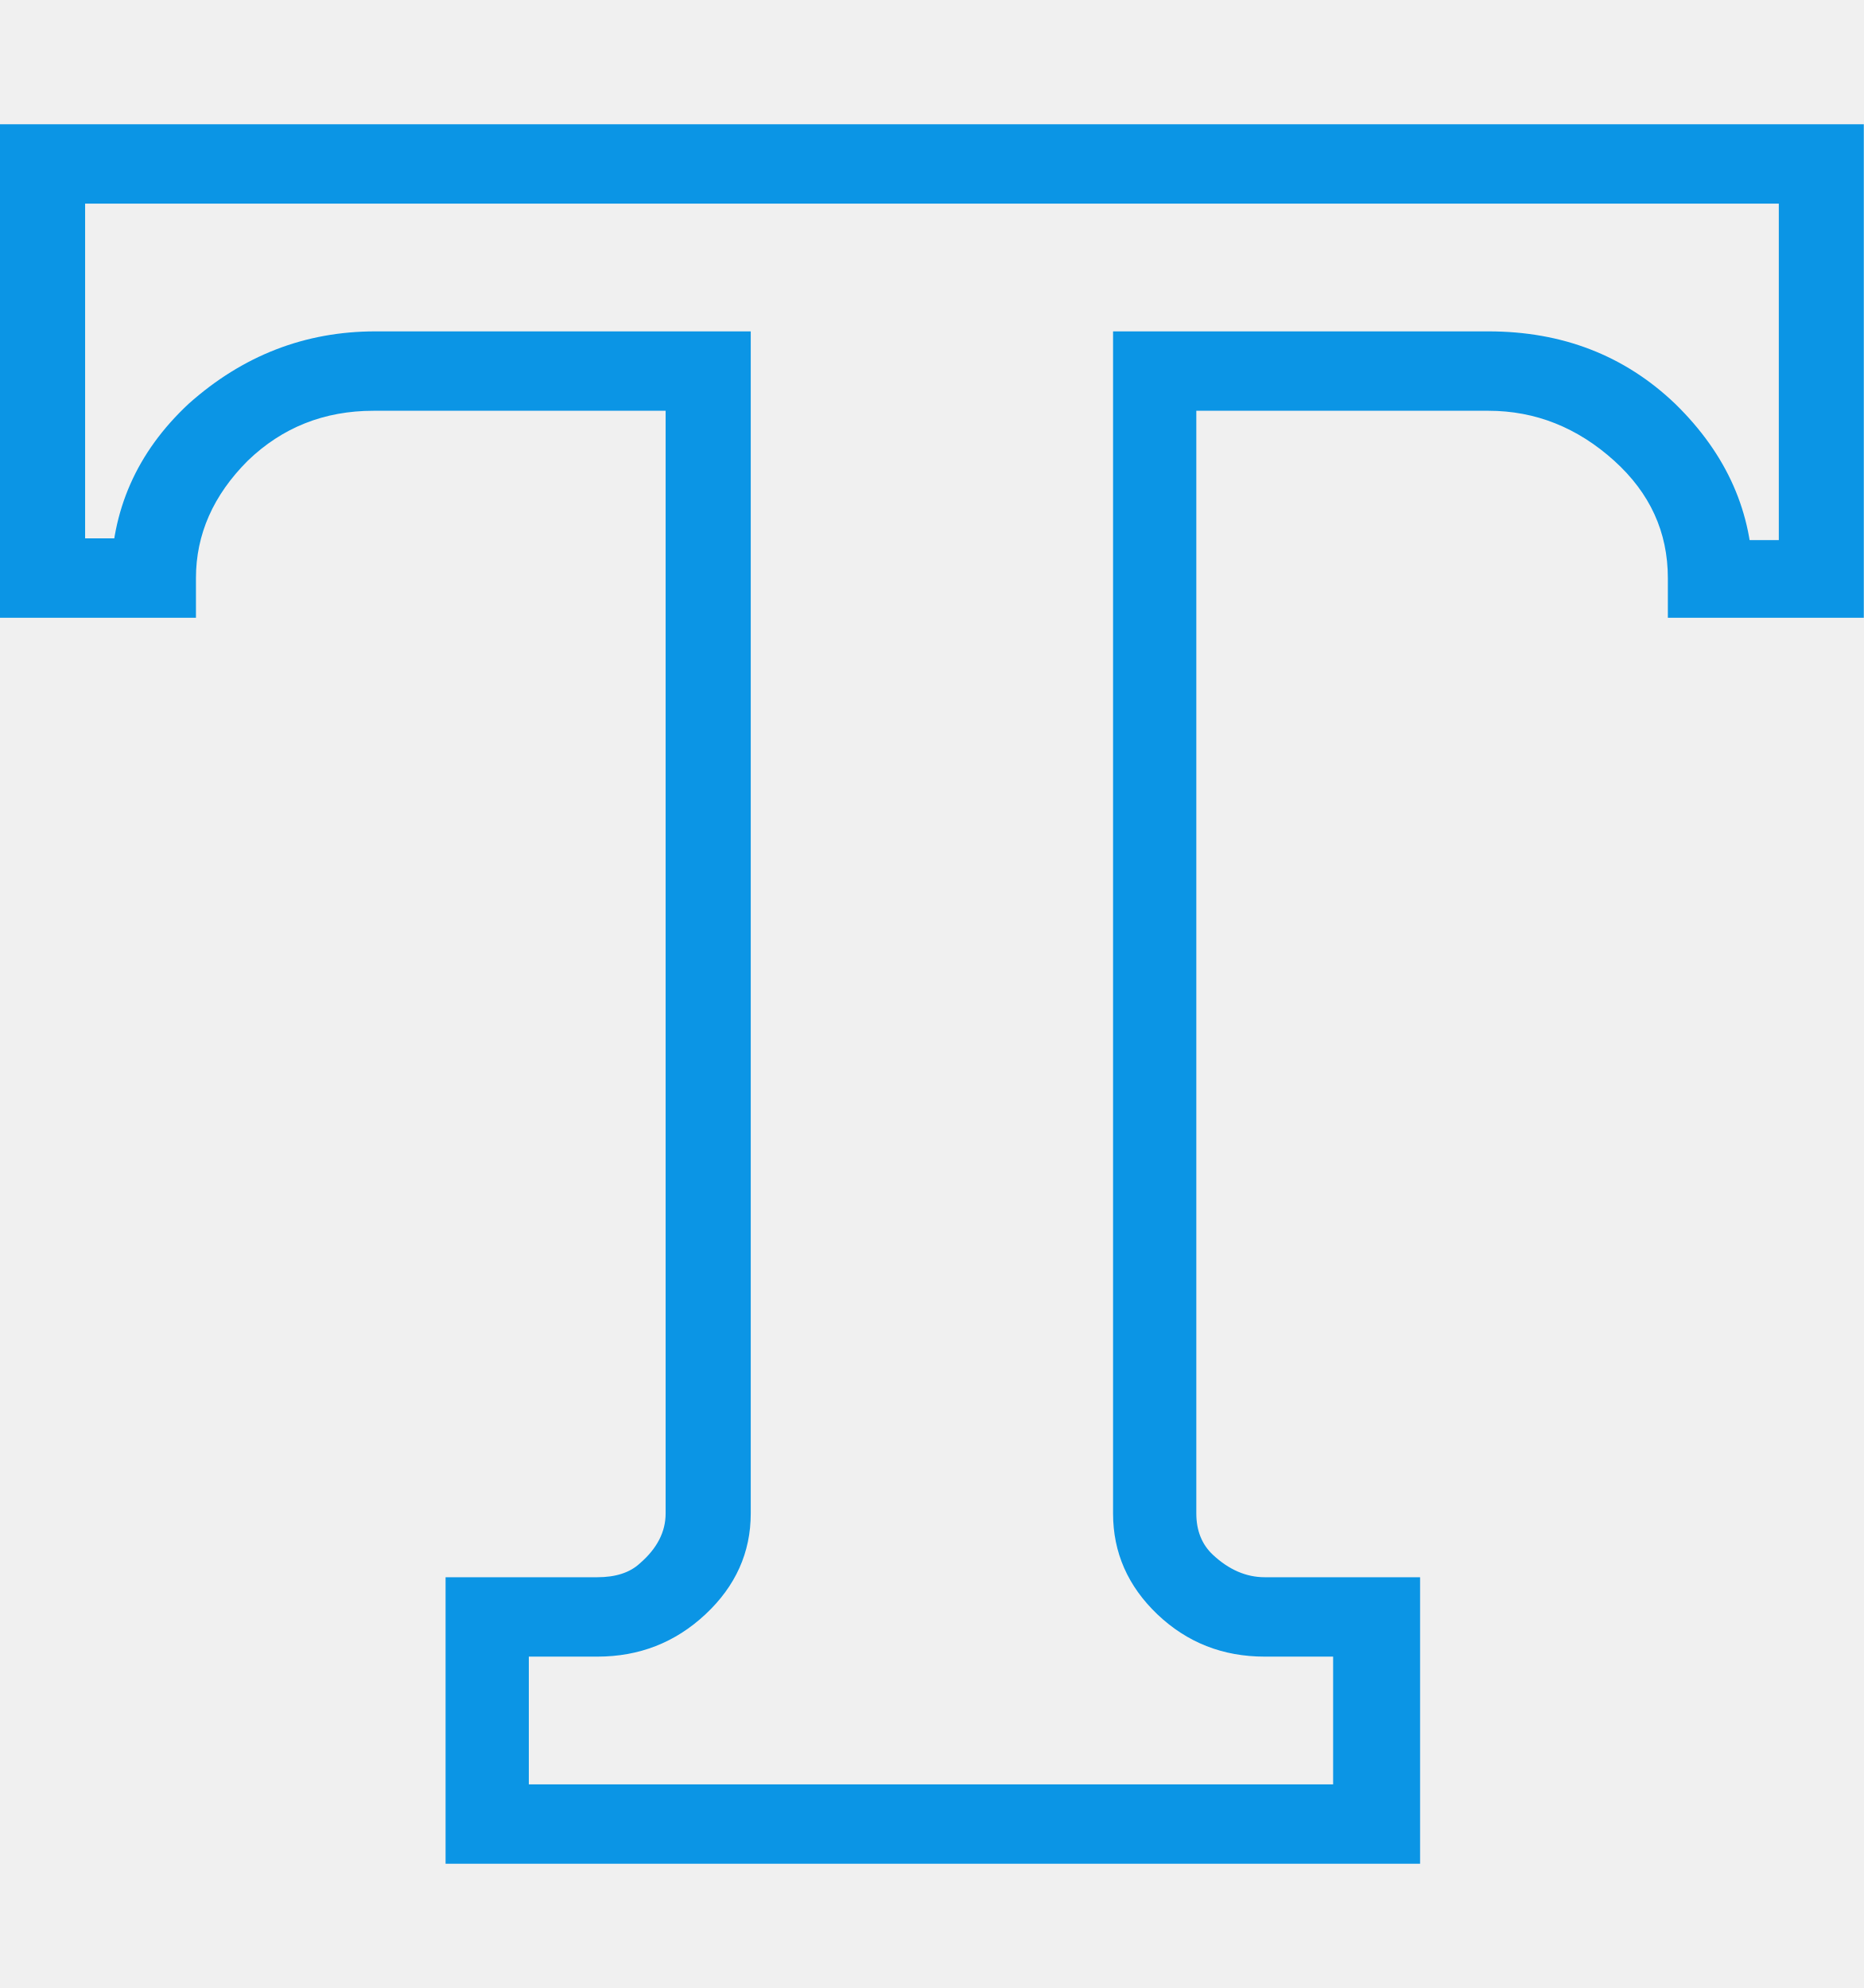
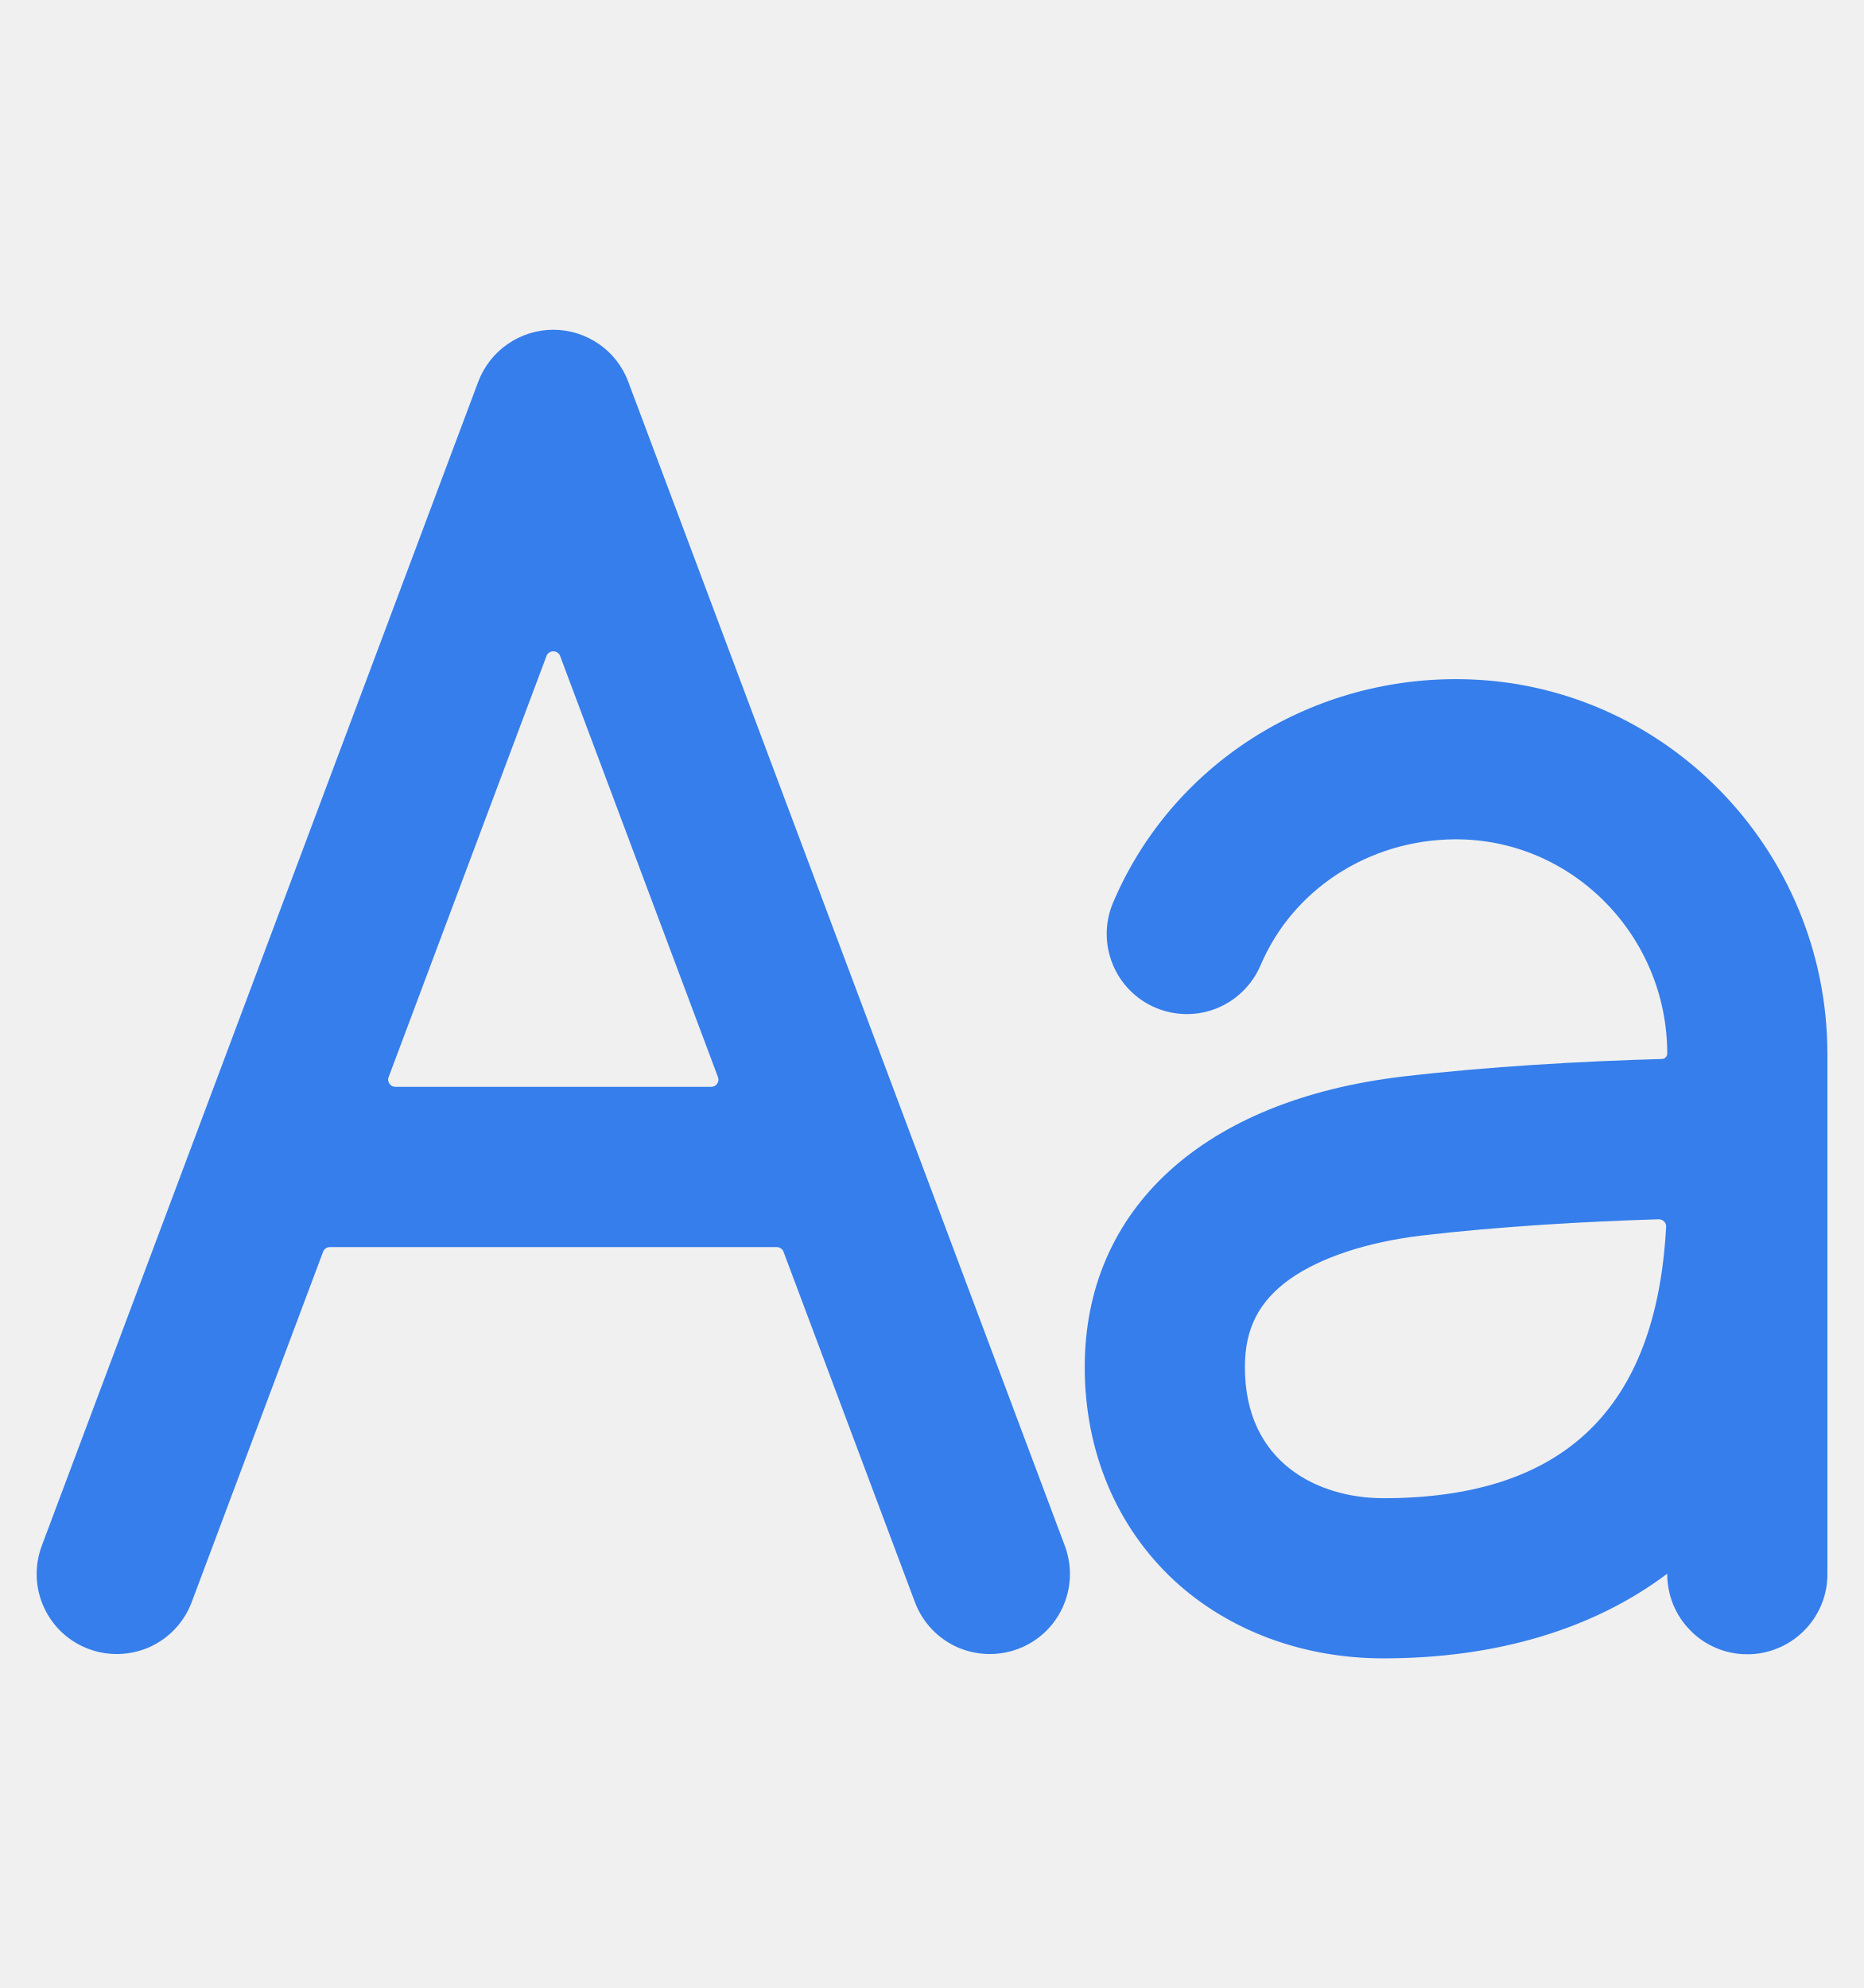
<svg xmlns="http://www.w3.org/2000/svg" width="15" height="16" viewBox="0 0 15 16" fill="none">
-   <g clip-path="url(#clip0_42_1948)">
-     <path d="M1.235 4.653H1.577V4.972H0V1H15V4.972H13.423V4.653C13.423 4.282 13.279 3.968 12.991 3.708C12.694 3.44 12.356 3.306 11.979 3.306H9.628V12.181C9.628 12.319 9.673 12.431 9.762 12.514C9.891 12.634 10.03 12.694 10.179 12.694H11.429V15H3.586V12.694H4.807C4.955 12.694 5.069 12.657 5.149 12.583C5.288 12.463 5.357 12.329 5.357 12.181V3.306H3.006C2.609 3.306 2.272 3.44 1.994 3.708C1.716 3.986 1.577 4.301 1.577 4.653H1.235V4.667H0.893C0.893 4.111 1.101 3.639 1.518 3.25C1.954 2.861 2.455 2.667 3.021 2.667H6.042V12.181C6.042 12.495 5.92 12.766 5.677 12.993C5.434 13.22 5.144 13.333 4.807 13.333H4.256V14.361H10.729V13.333H10.179C9.841 13.333 9.554 13.22 9.315 12.993C9.077 12.766 8.958 12.495 8.958 12.181V2.667H11.979C12.574 2.667 13.075 2.861 13.482 3.25C13.899 3.657 14.107 4.13 14.107 4.667H13.765V4.347H14.316V1.639H0.685V4.333H1.235V4.653Z" fill="#0B95E5" />
-   </g>
-   <defs>
-     <clipPath id="clip0_42_1948">
-       <rect width="15" height="15" fill="white" transform="translate(0 0.5)" />
-     </clipPath>
-   </defs>
+   <path d="M8.572 12.447L5.056 3.072C5.01 2.949 4.928 2.843 4.82 2.769C4.712 2.694 4.584 2.654 4.453 2.654C4.322 2.654 4.194 2.694 4.086 2.769C3.978 2.843 3.896 2.949 3.849 3.072L0.334 12.447C0.276 12.607 0.283 12.783 0.354 12.937C0.425 13.092 0.554 13.212 0.713 13.271C0.872 13.331 1.049 13.325 1.204 13.256C1.359 13.186 1.48 13.058 1.541 12.899L2.6 10.075C2.604 10.063 2.612 10.054 2.622 10.047C2.631 10.04 2.643 10.037 2.655 10.037H6.251C6.263 10.037 6.274 10.04 6.284 10.047C6.294 10.054 6.302 10.063 6.306 10.075L7.365 12.899C7.426 13.058 7.547 13.186 7.702 13.256C7.857 13.325 8.034 13.331 8.193 13.271C8.352 13.212 8.481 13.092 8.552 12.937C8.623 12.783 8.63 12.607 8.572 12.447ZM3.128 8.668L4.398 5.28C4.402 5.268 4.41 5.259 4.42 5.252C4.429 5.245 4.441 5.242 4.453 5.242C4.465 5.242 4.476 5.245 4.486 5.252C4.496 5.259 4.504 5.268 4.508 5.28L5.778 8.668C5.782 8.677 5.783 8.687 5.782 8.696C5.78 8.706 5.777 8.714 5.772 8.722C5.766 8.73 5.759 8.736 5.751 8.741C5.742 8.745 5.733 8.747 5.724 8.747H3.182C3.173 8.747 3.164 8.745 3.155 8.741C3.147 8.736 3.14 8.73 3.134 8.722C3.129 8.714 3.126 8.706 3.124 8.696C3.123 8.687 3.124 8.677 3.128 8.668V8.668ZM11.741 5.466C10.519 5.457 9.424 6.166 8.958 7.265C8.891 7.422 8.89 7.6 8.954 7.758C9.018 7.917 9.142 8.043 9.299 8.11C9.457 8.177 9.634 8.179 9.793 8.115C9.951 8.051 10.078 7.926 10.145 7.769C10.405 7.157 11.017 6.76 11.707 6.755C12.653 6.749 13.418 7.532 13.418 8.479C13.418 8.491 13.413 8.502 13.405 8.51C13.398 8.518 13.387 8.523 13.375 8.523C12.733 8.541 11.971 8.584 11.292 8.664C9.688 8.853 8.73 9.727 8.73 11.003C8.73 11.683 8.987 12.292 9.453 12.723C9.89 13.125 10.488 13.347 11.133 13.347C12.041 13.347 12.823 13.113 13.416 12.667H13.418C13.418 12.752 13.434 12.835 13.466 12.914C13.498 12.992 13.545 13.063 13.605 13.123C13.664 13.184 13.735 13.231 13.813 13.264C13.891 13.297 13.975 13.314 14.06 13.314C14.144 13.315 14.228 13.298 14.306 13.266C14.385 13.234 14.456 13.187 14.516 13.127C14.576 13.068 14.624 12.997 14.657 12.919C14.69 12.841 14.707 12.757 14.707 12.672V8.483C14.707 6.837 13.389 5.478 11.741 5.466ZM11.133 12.058C10.619 12.058 10.019 11.782 10.019 11.003C10.019 10.691 10.132 10.472 10.383 10.293C10.629 10.12 11.005 9.996 11.442 9.944C12.061 9.871 12.755 9.831 13.351 9.813C13.359 9.813 13.367 9.815 13.374 9.818C13.381 9.821 13.388 9.826 13.393 9.831C13.399 9.837 13.403 9.844 13.406 9.851C13.409 9.859 13.41 9.867 13.409 9.875C13.33 11.343 12.582 12.058 11.133 12.058Z" fill="#357EEB" />
</svg>
